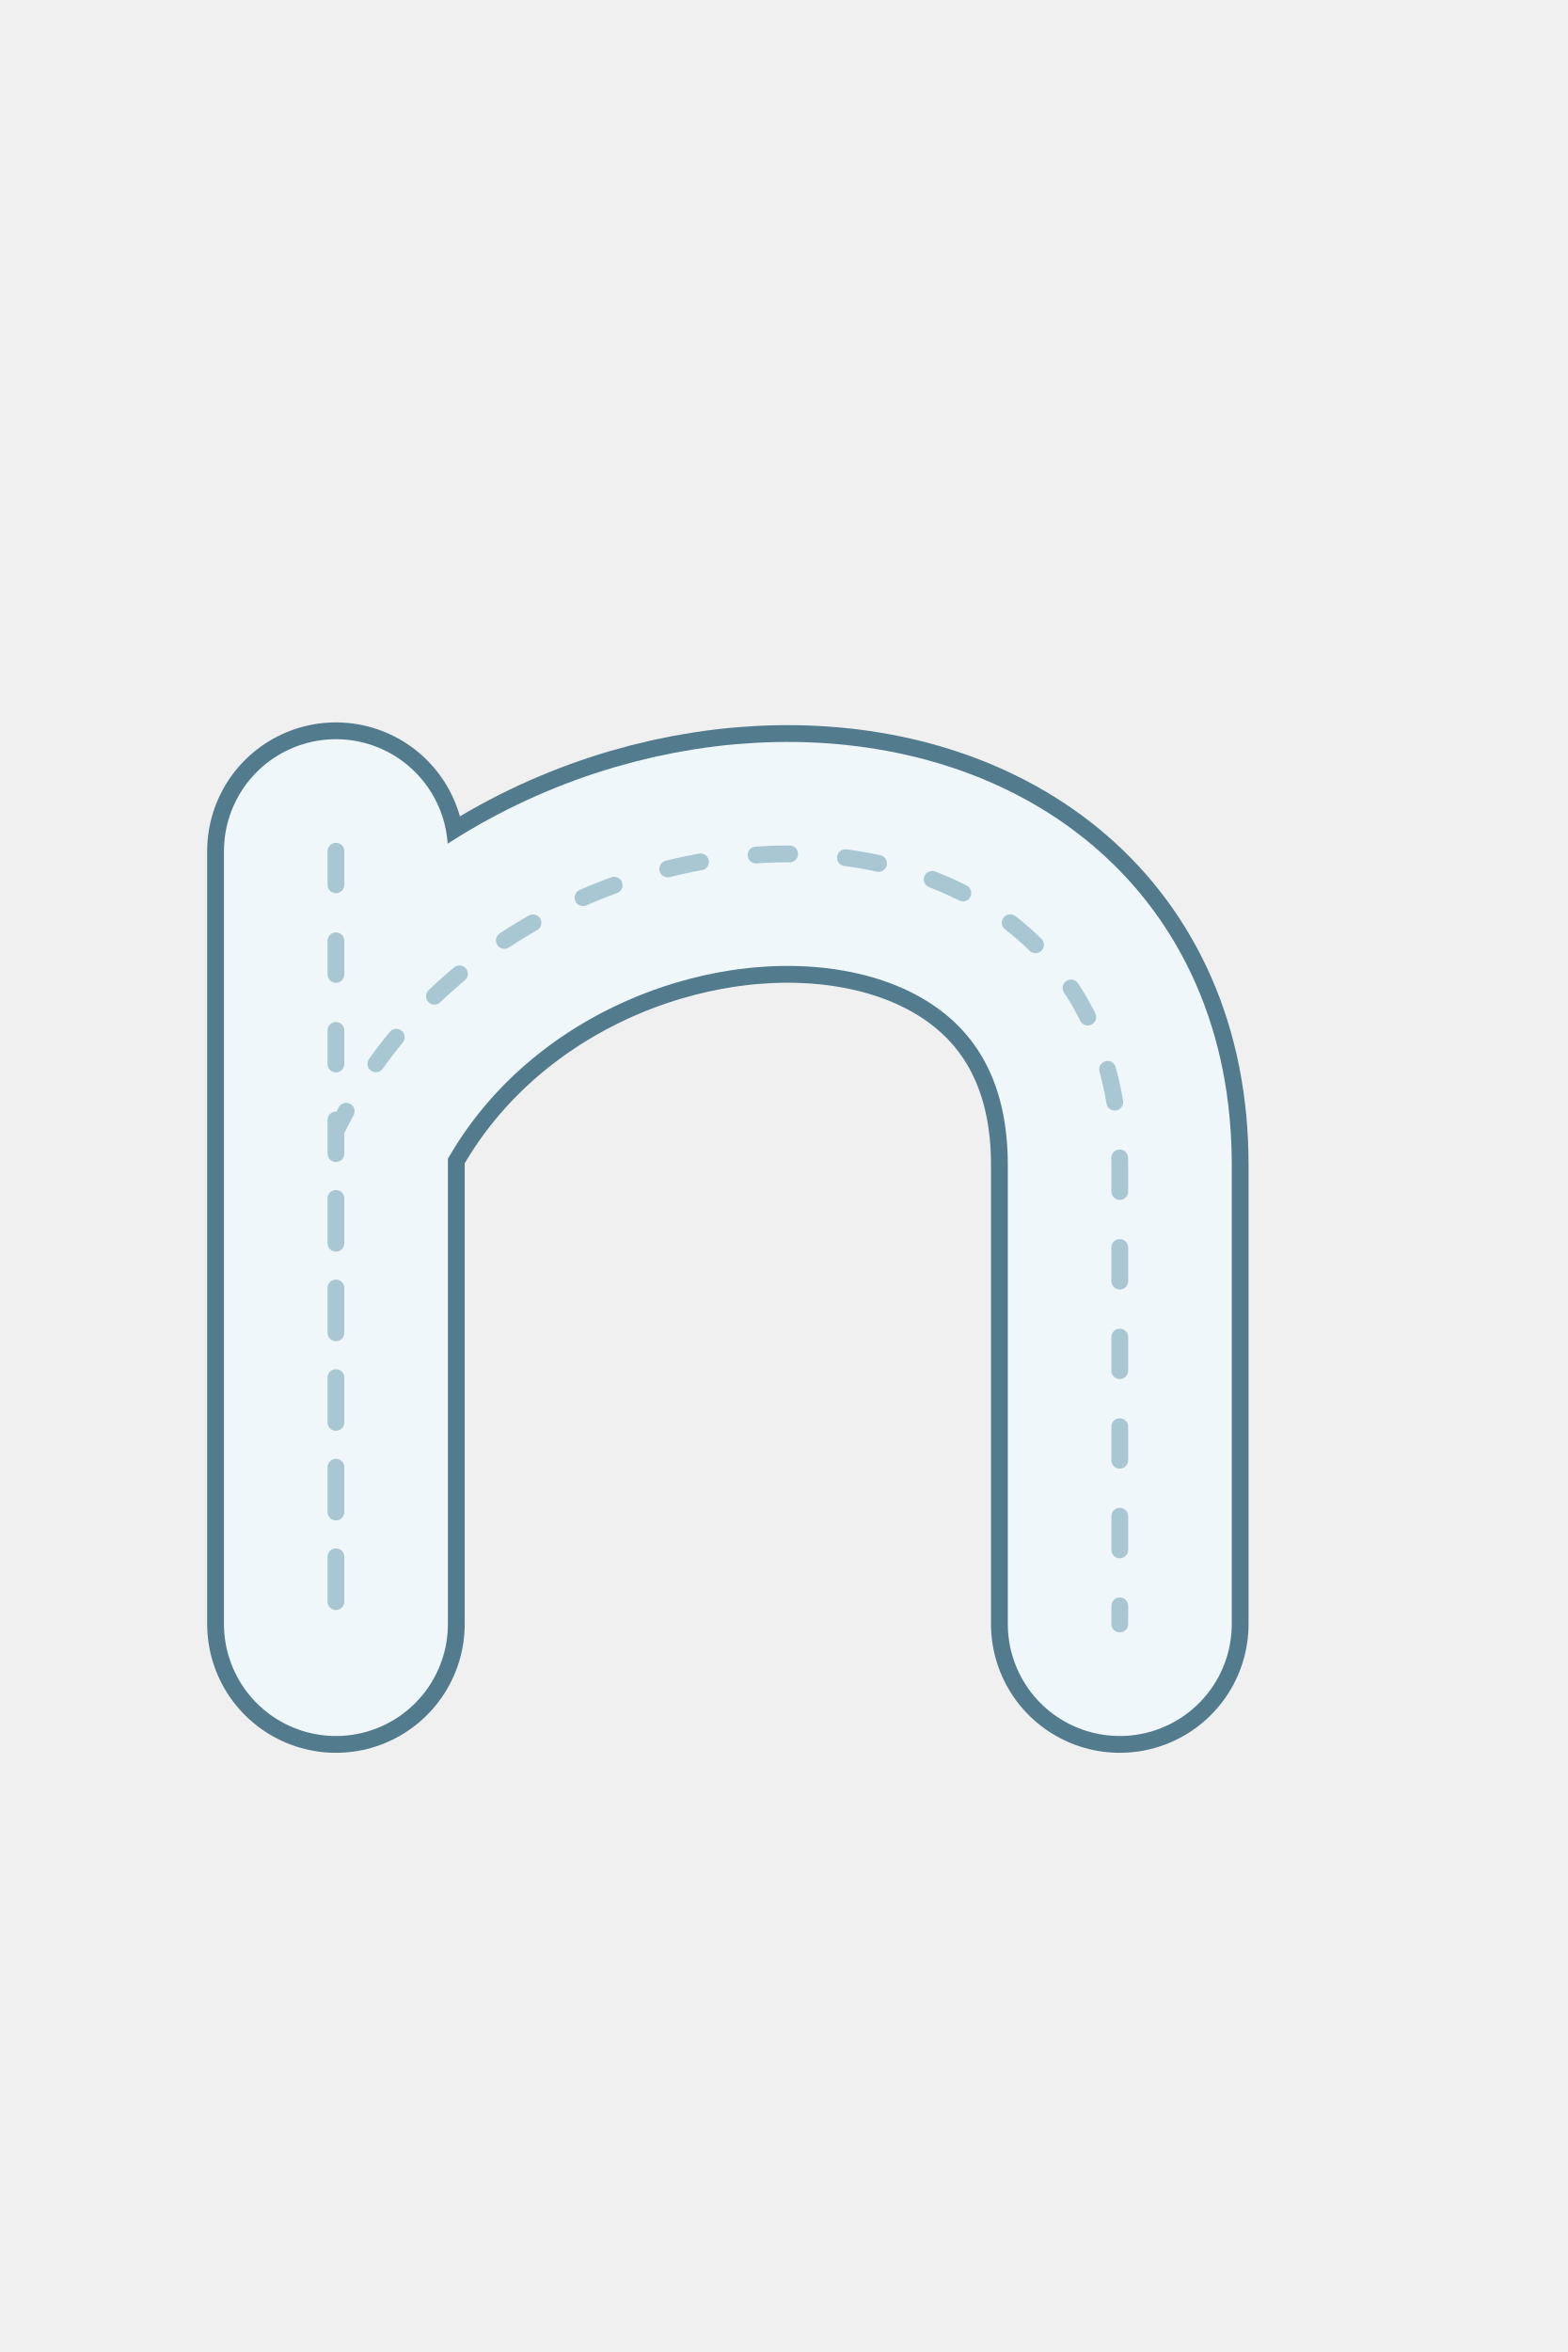
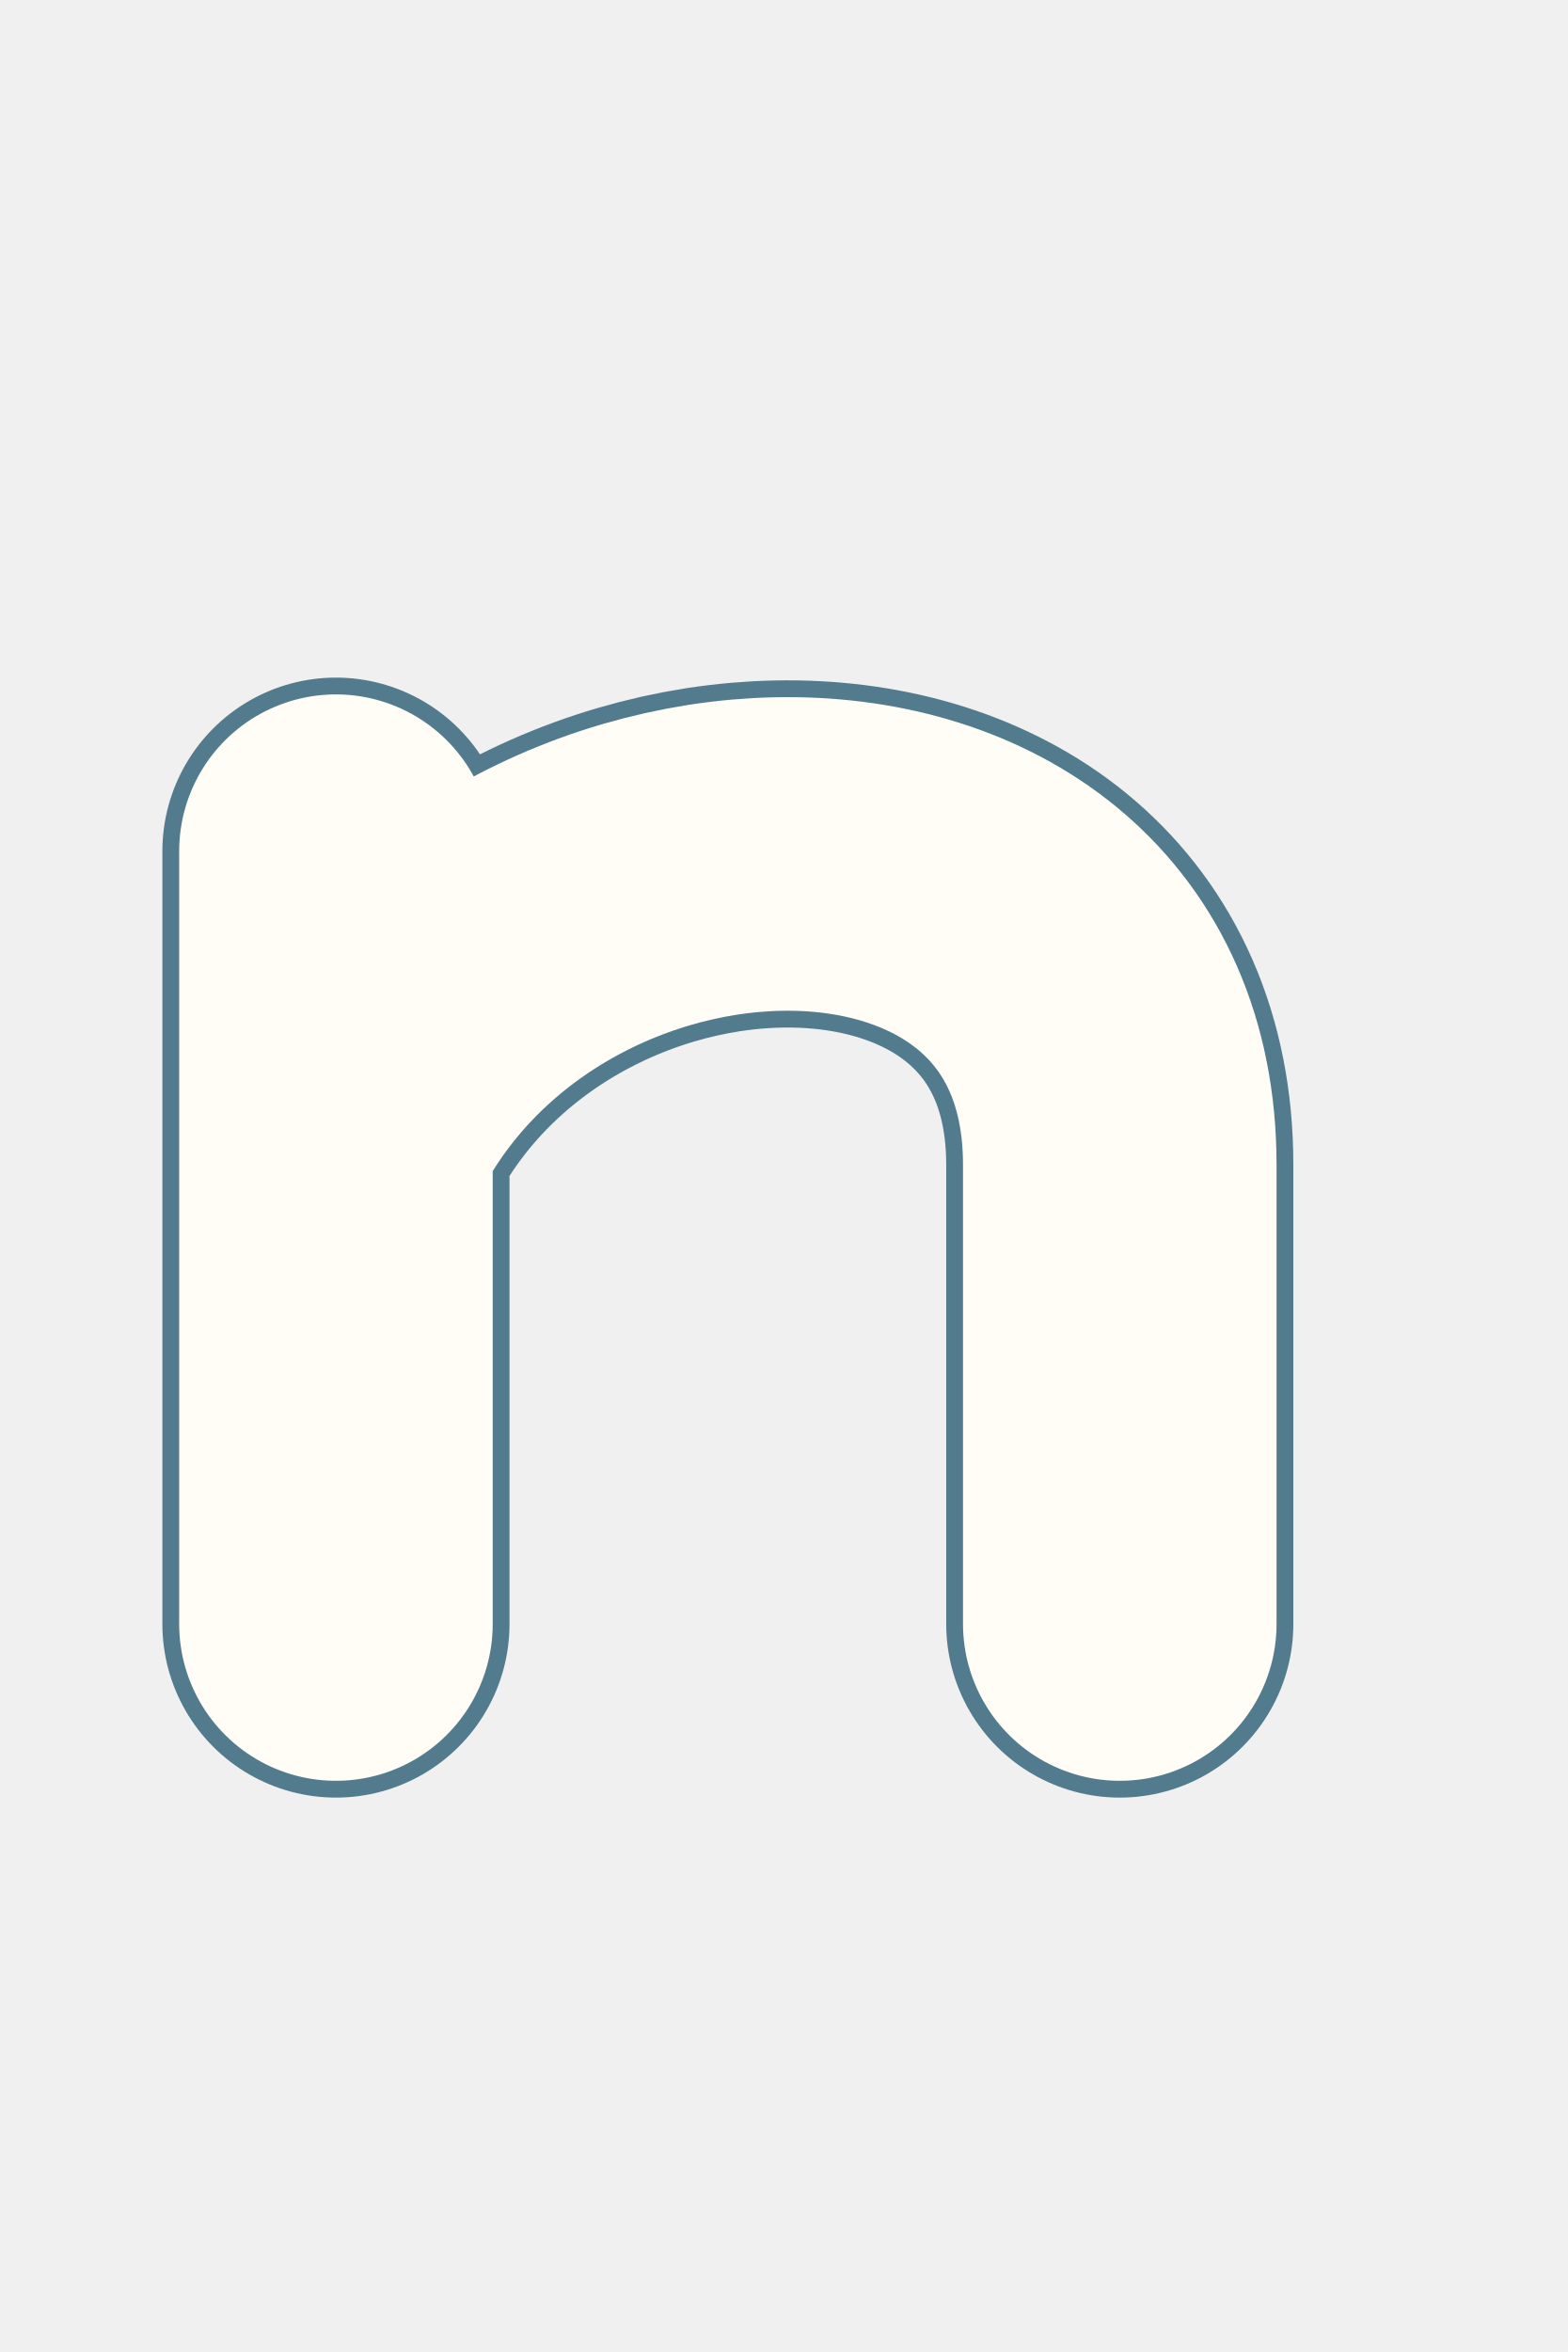
<svg xmlns="http://www.w3.org/2000/svg" class="family-classroom" viewBox="0 0 140 210">
-   <style>.family-classroom .fc-stencil-outline path{fill:none;stroke:#527b8e;stroke-width:23;stroke-linecap:round;stroke-linejoin:round}.family-classroom .fc-stencil-body .fc-model{fill:none;stroke:#eff7fa;stroke-width:20;stroke-dasharray:none;stroke-linecap:round;stroke-linejoin:round}.family-classroom .fc-stencil-body .fc-model.complete{stroke:#ccebe4}.family-classroom .fc-stencil-center path{fill:none;stroke:#a9c7d3;stroke-width:1.5;stroke-dasharray:3 5;stroke-linecap:round;stroke-linejoin:round}.family-classroom .fc-stencil-paint .fc-ink{stroke-width:18}.family-classroom .fc-stencil-paint .fc-demo-line{stroke-width:18}</style>
+   <style>.family-classroom .fc-stencil-outline path{fill:none;stroke:#527b8e;stroke-width:31;stroke-linecap:round;stroke-linejoin:round}.family-classroom .fc-stencil-body .fc-model{fill:none;stroke:#fffdf5;stroke-width:28;stroke-dasharray:none;stroke-linecap:round;stroke-linejoin:round}.family-classroom .fc-stencil-paint .fc-ink{stroke-width:10}.family-classroom .fc-stencil-paint .fc-demo-line{stroke-width:28}</style>
  <defs>
    <mask id="fc-stencil-14" maskUnits="userSpaceOnUse" x="-20" y="0" width="180" height="220">
-       <path d="M30 76 V145 V101 C46 68 100 67 100 104 V145" fill="none" stroke="white" stroke-width="20" stroke-linecap="round" stroke-linejoin="round" />
+       <path d="M30 76 V145 V101 C46 68 100 67 100 104 V145" fill="none" stroke="white" stroke-width="28" stroke-linecap="round" stroke-linejoin="round" />
    </mask>
  </defs>
  <g class="fc-stencil-outline" aria-hidden="true">
    <path d="M30 76 V145 V101 C46 68 100 67 100 104 V145" />
  </g>
  <g class="fc-stencil-body">
    <path class="fc-model " d="M30 76 V145 V101 C46 68 100 67 100 104 V145" />
  </g>
-   <g class="fc-stencil-center" aria-hidden="true">
-     <path d="M30 76 V145 V101 C46 68 100 67 100 104 V145" />
-   </g>
  <g class="fc-stencil-paint" mask="url(#fc-stencil-14)">
    <g class="fc-demo-ink" />
    <g class="fc-child-ink" />
  </g>
</svg>
